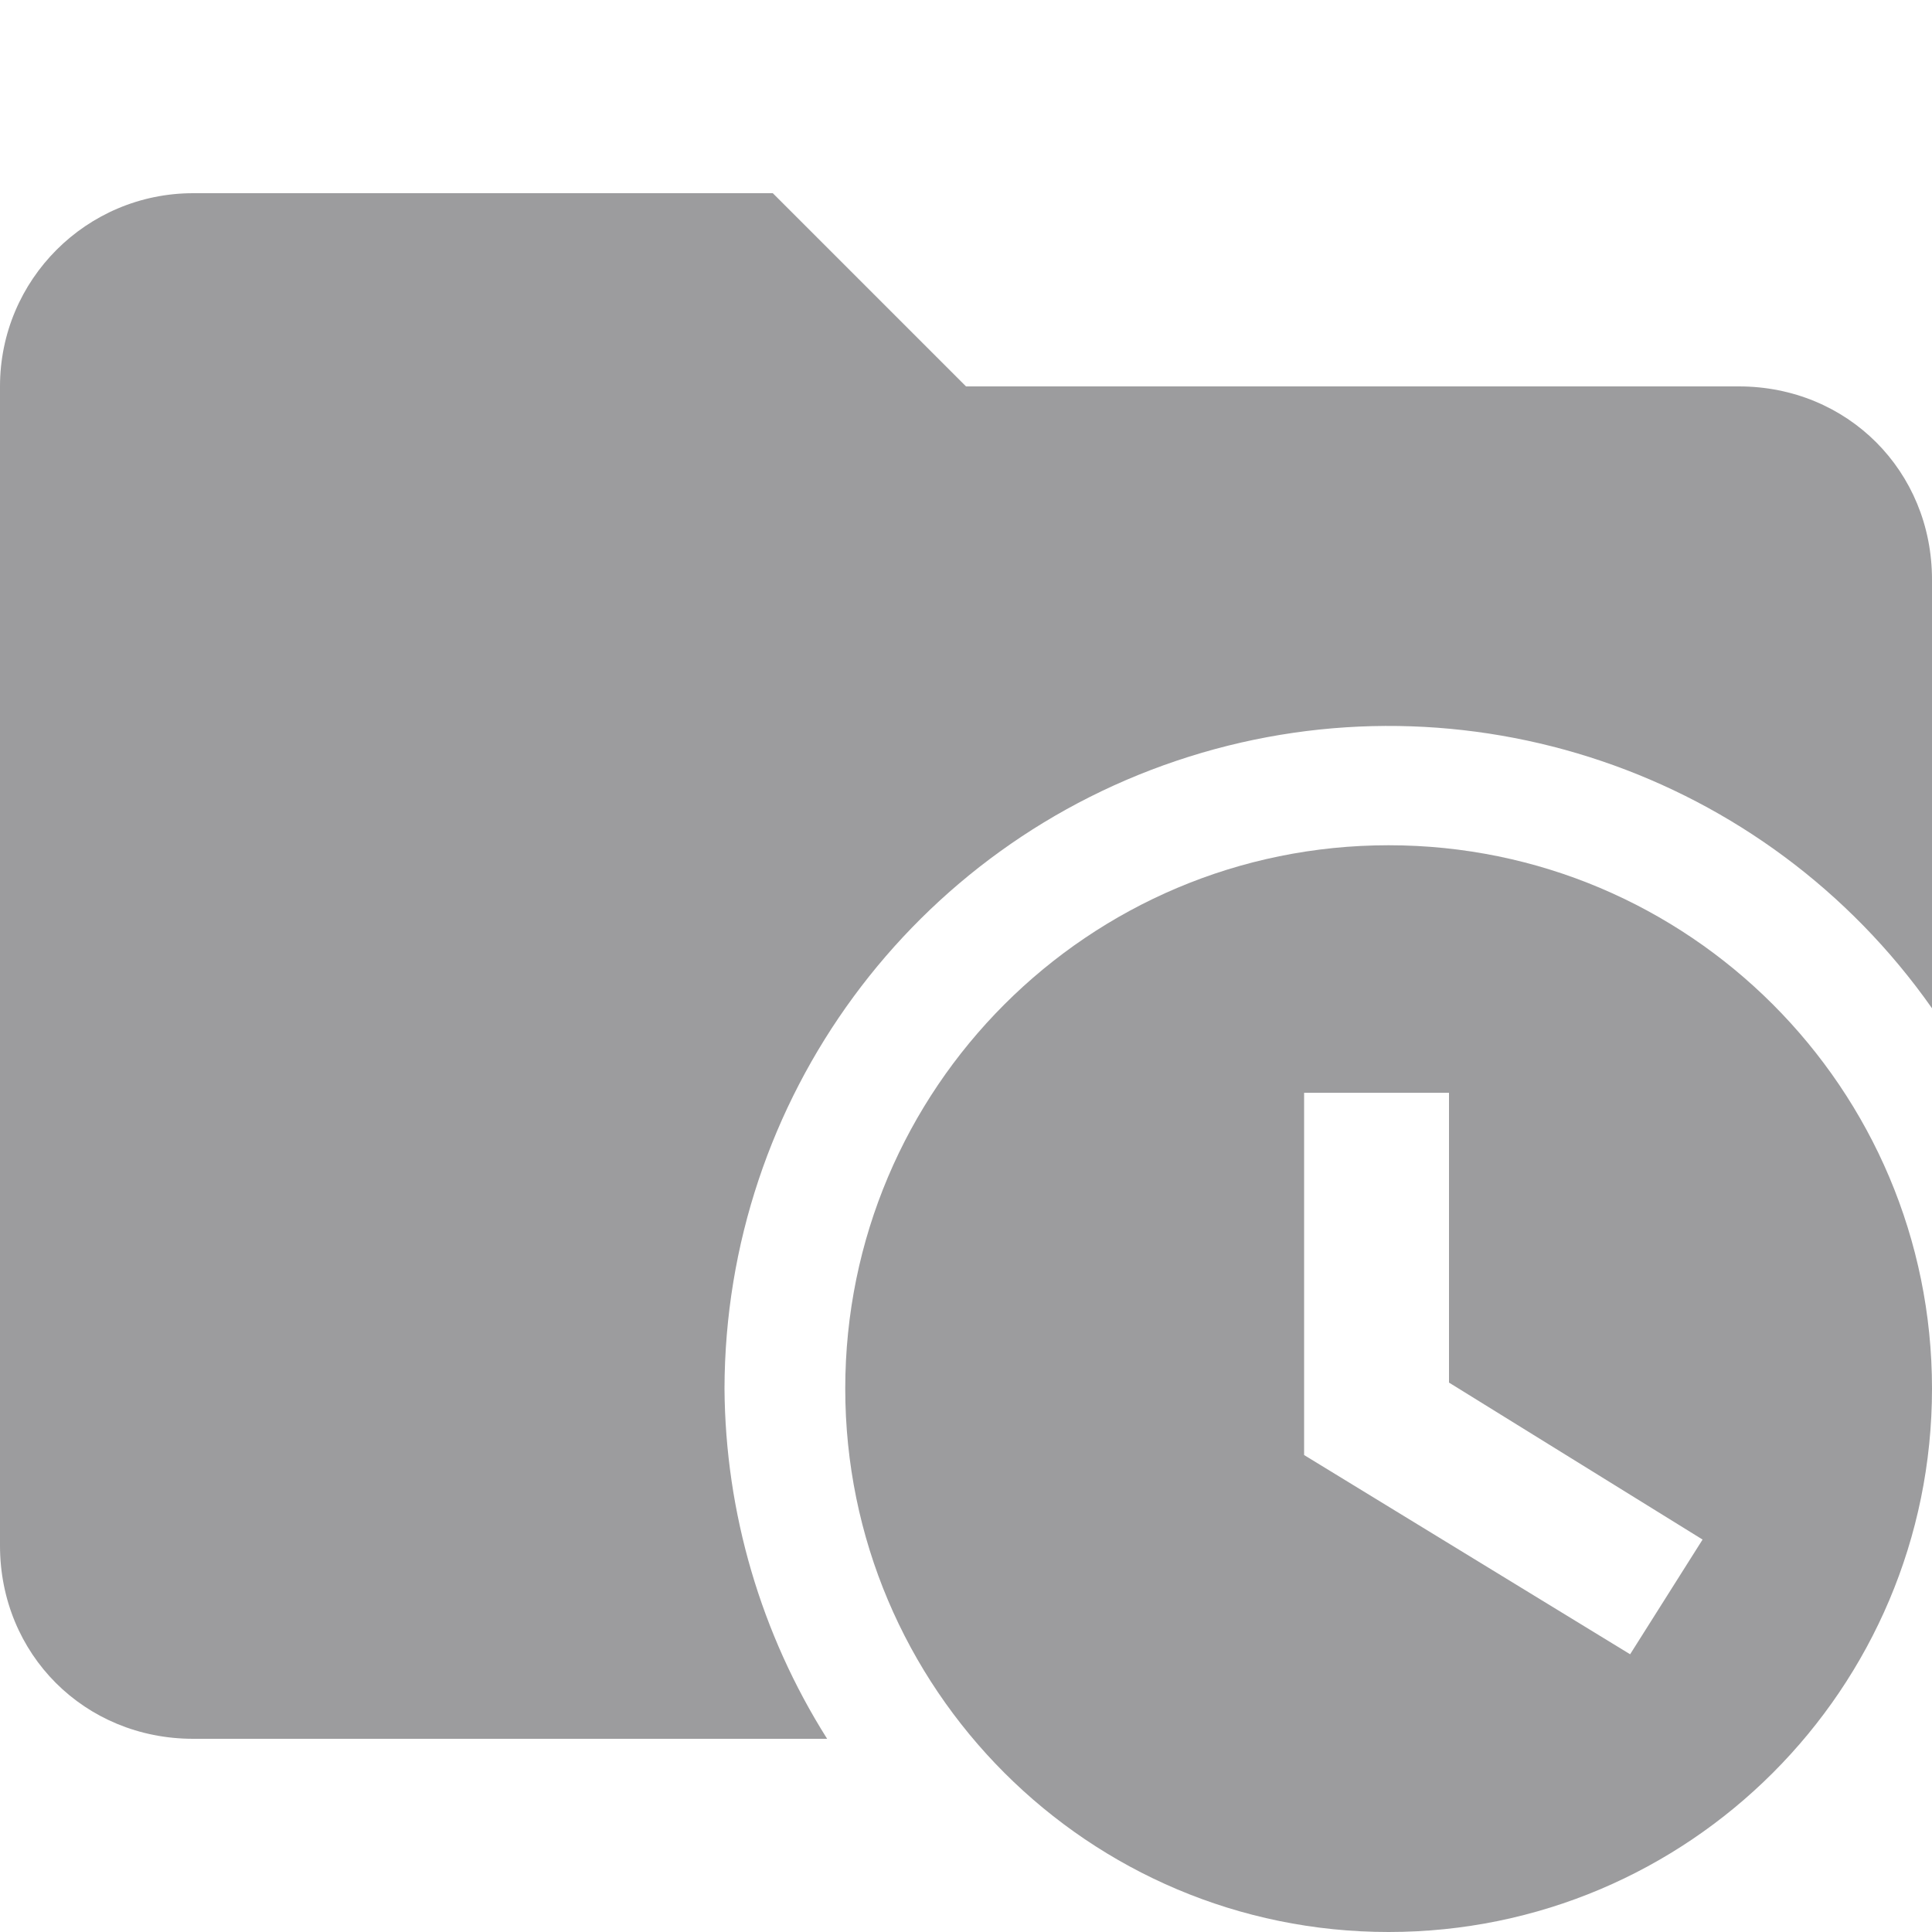
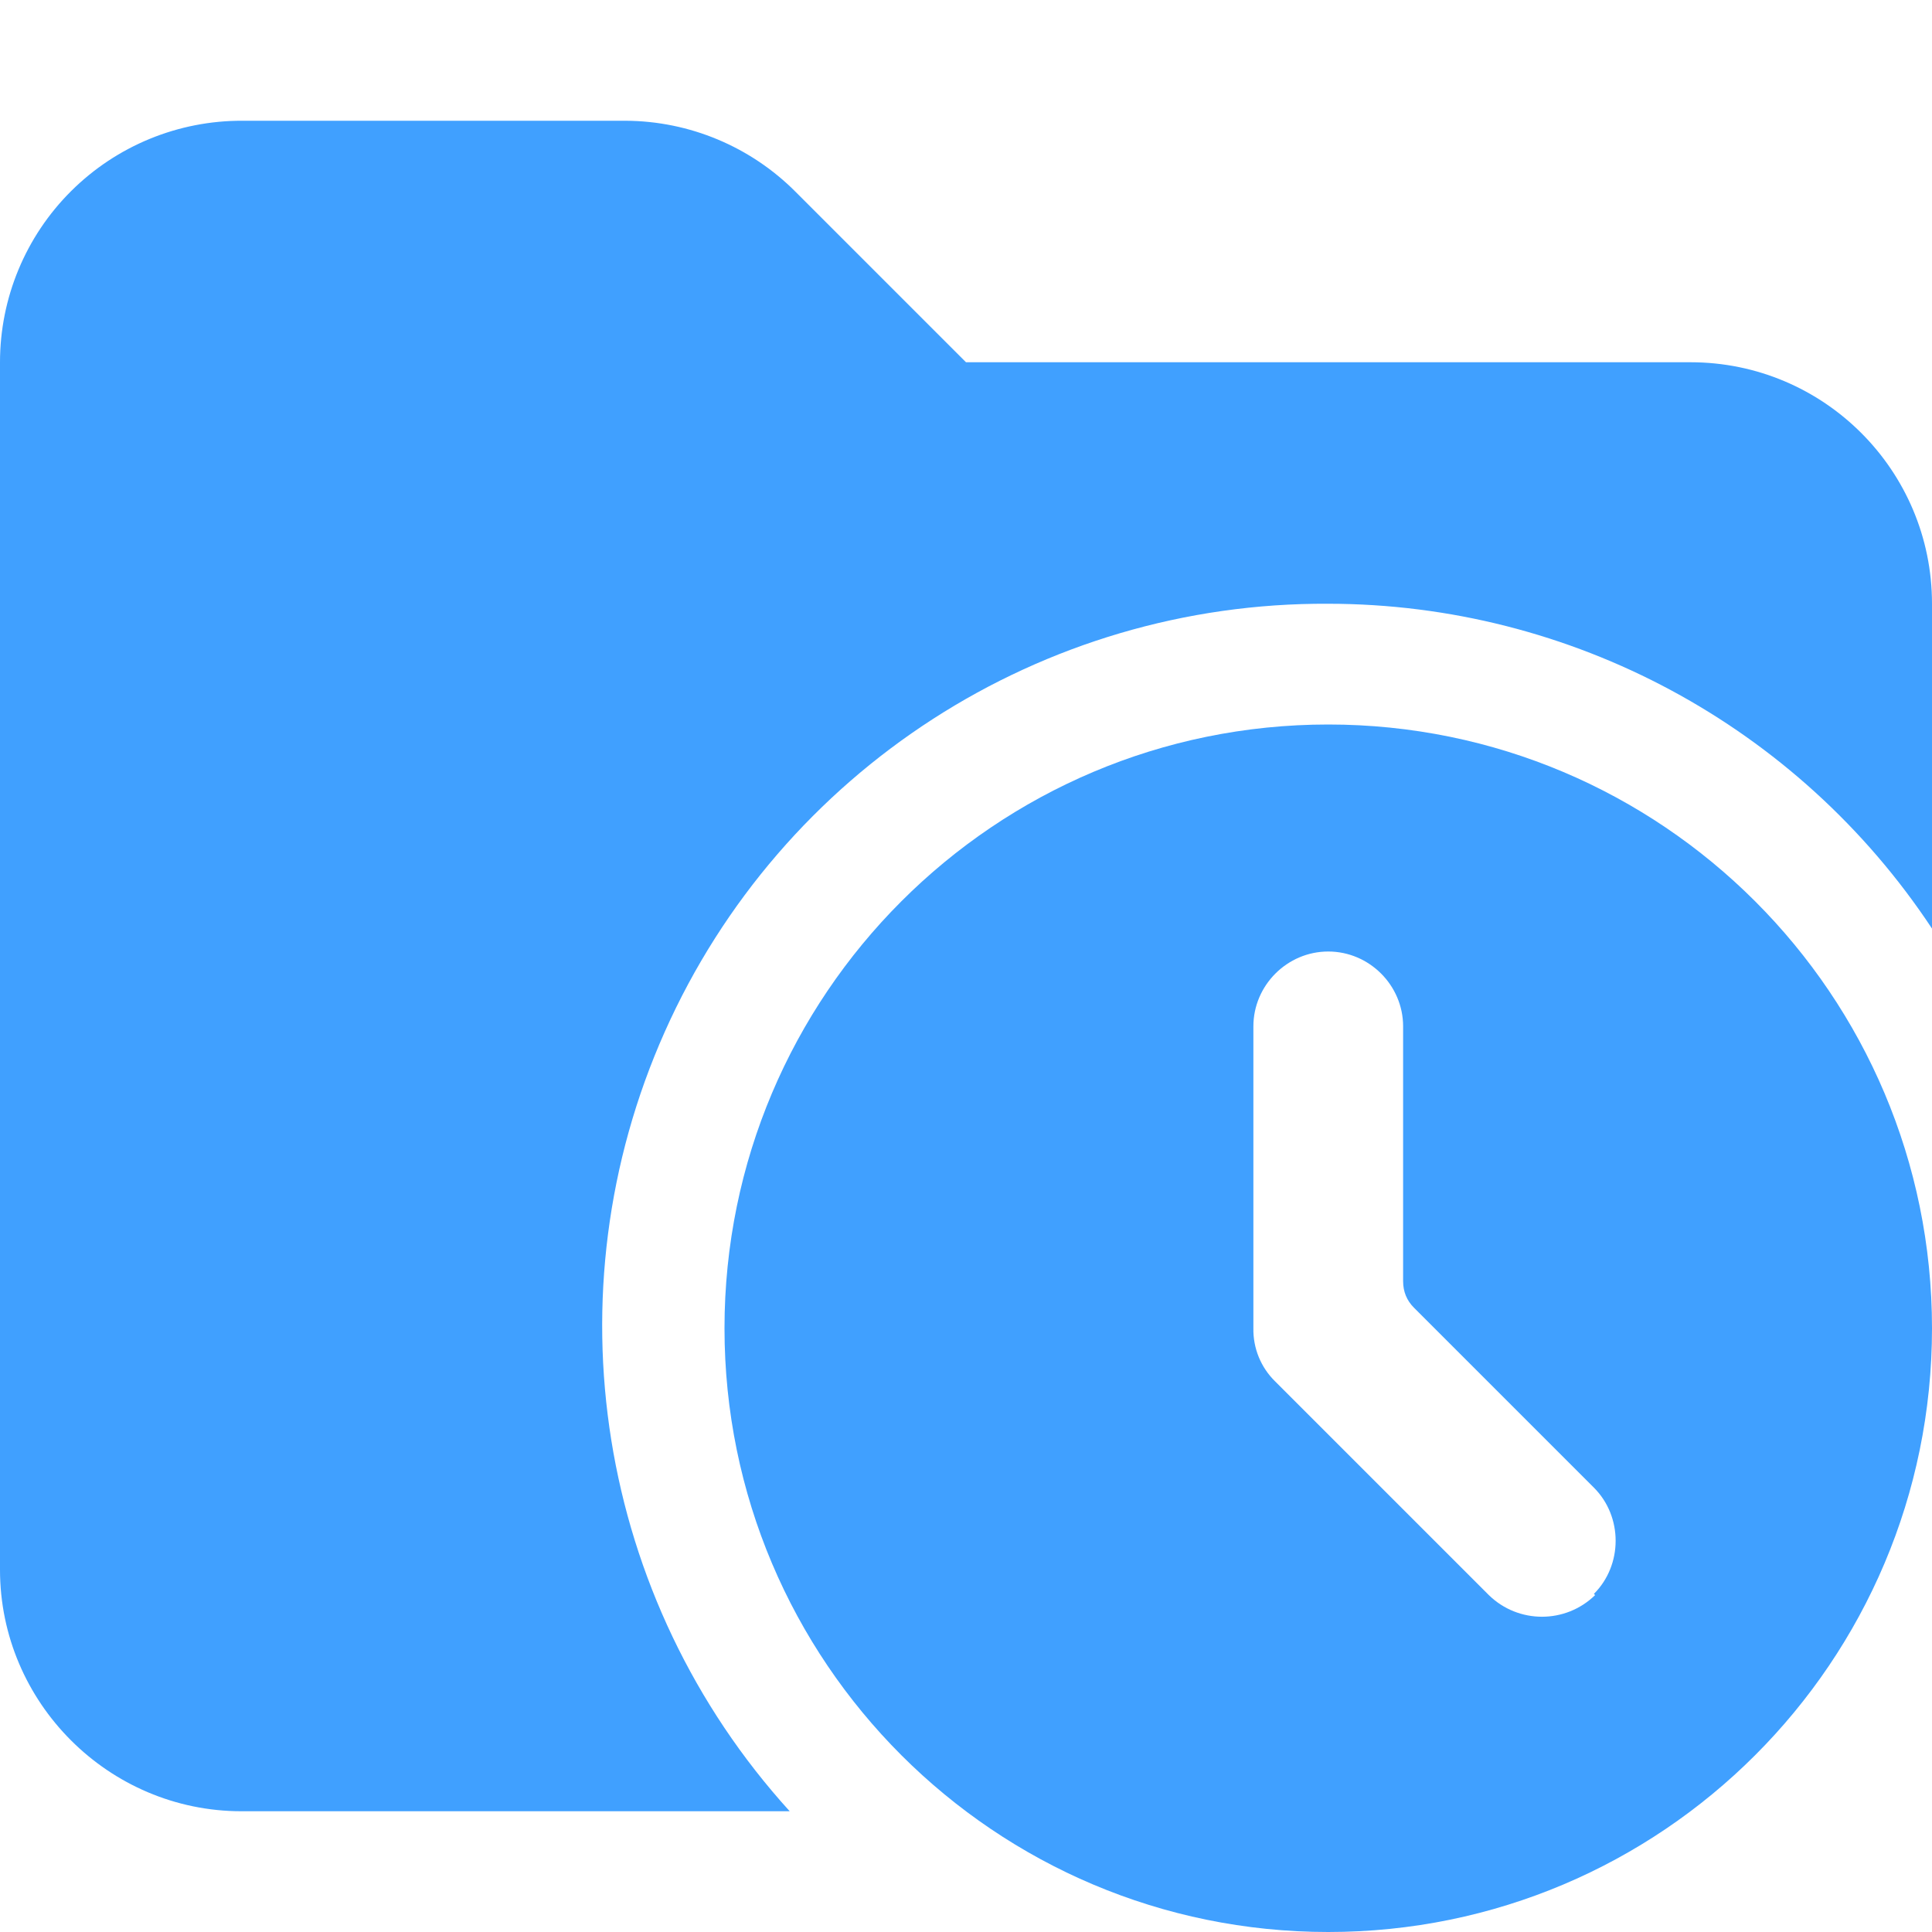
- <svg xmlns="http://www.w3.org/2000/svg" viewBox="0 0 32 32">
-   <path d="M12 23a11 11 0 0 1 20-6.3V9.6c0-1.8-1.4-3.2-3.2-3.2H16l-3.2-3.2H3.2A3.2 3.2 0 0 0 0 6.4v19.2c0 1.8 1.4 3.2 3.2 3.2h10.5A11 11 0 0 1 12 23Z" fill="#9c9c9e" />
-   <path d="M23 14a9 9 0 1 0 0 18 9 9 0 0 0 0-18Zm4 13.4-5.4-3.3v-6H24v4.8l4.2 2.6-1.2 1.9Z" fill="#9c9c9e" />
+ <svg xmlns="http://www.w3.org/2000/svg" viewBox="0 0 16 16">
+   <path fill="#40a0ff" d="M14 3H8L6.59 1.59A2 2 0 0 0 5.18 1H2.01A2 2 0 0 0 0 3v10c0 1.1.9 2 2 2h4.54A5.98 5.98 0 0 1 11 5a6 6 0 0 1 5 2.69V5a2 2 0 0 0-2-2" />
+   <path fill="#40a0ff" d="M11 6a5 5 0 1 0 0 10 5 5 0 0 0 0-10m2.21 7.21a.63.63 0 0 1-.88 0l-1.77-1.77a.6.6 0 0 1-.18-.44V8.5c0-.34.28-.62.62-.62s.62.28.62.62v2.11q0 .13.09.22l1.49 1.49c.24.24.24.64 0 .88Z" />
</svg>
